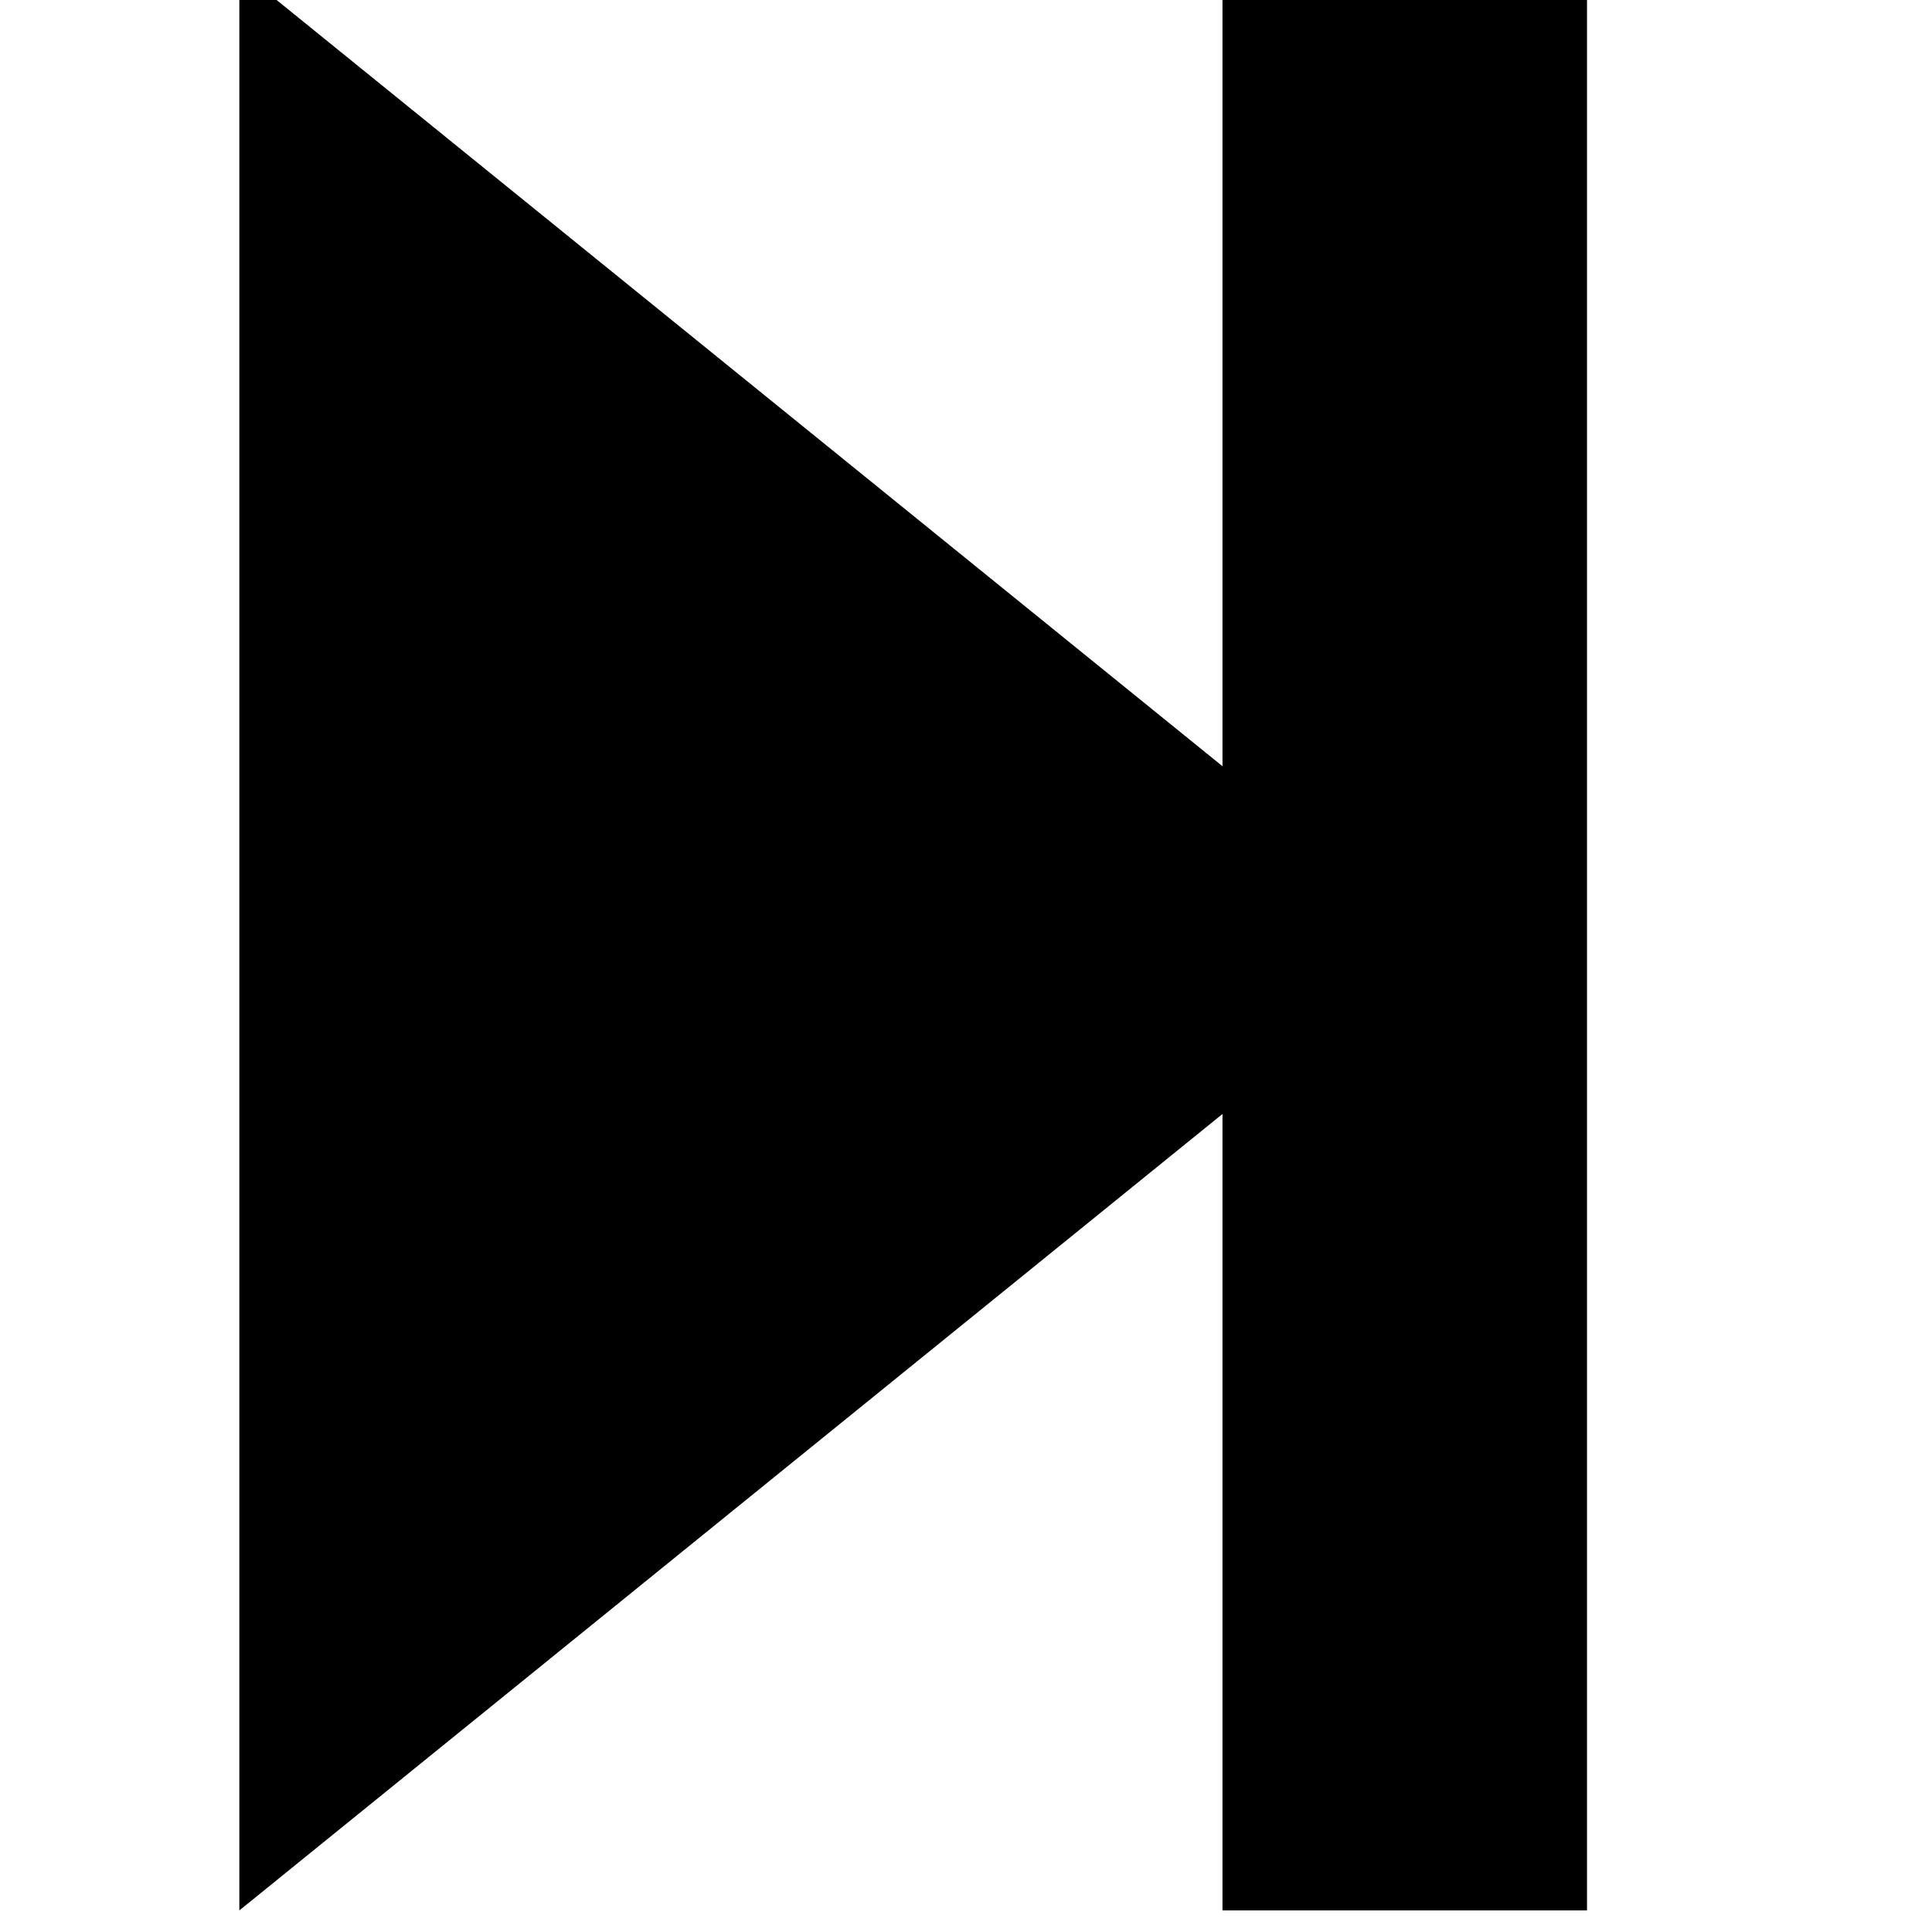
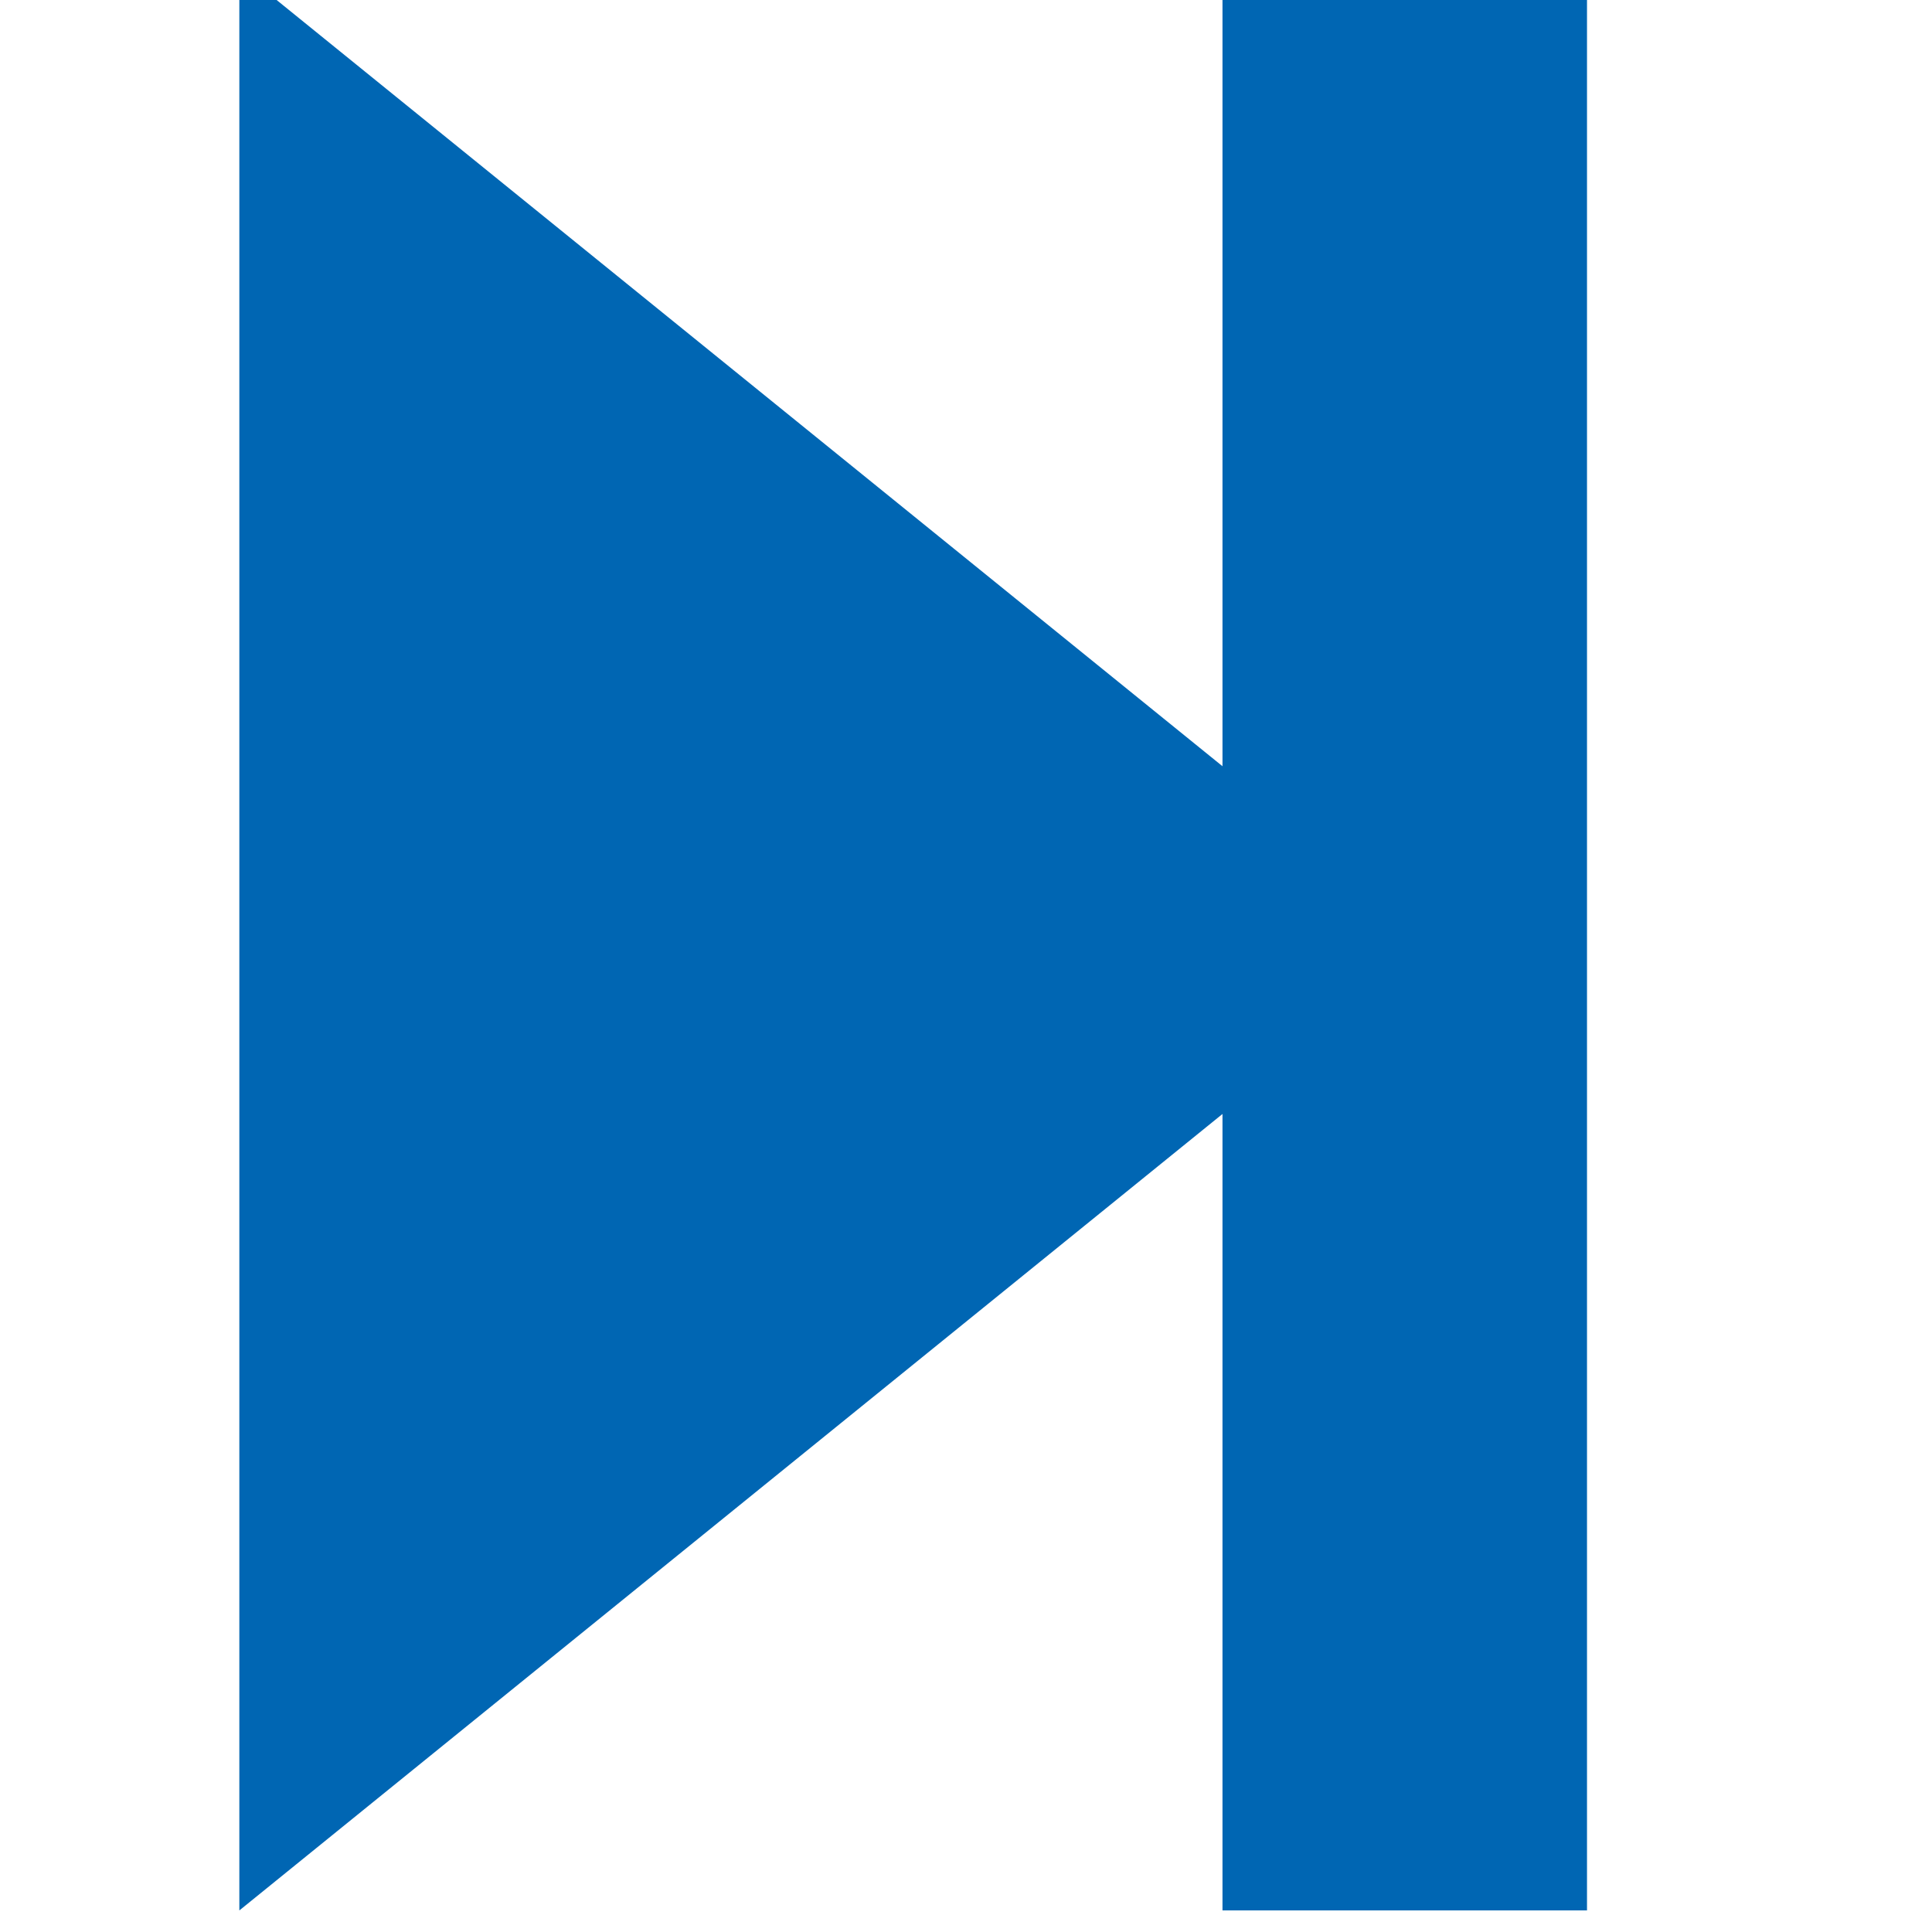
- <svg xmlns="http://www.w3.org/2000/svg" aria-hidden="true" fill="currentColor" height="1em" width="1em" viewBox="64 64 896 896">
+ <svg xmlns="http://www.w3.org/2000/svg" aria-hidden="true" fill="#0066b3" height="1em" width="1em" viewBox="64 64 896 896">
  <g style="transform: scale(25)">
    <path d="M25.238 2v14.774L7 2v36l18.238-14.775V38H32V2h-6.762z" fill-rule="nonzero" />
  </g>
</svg>
